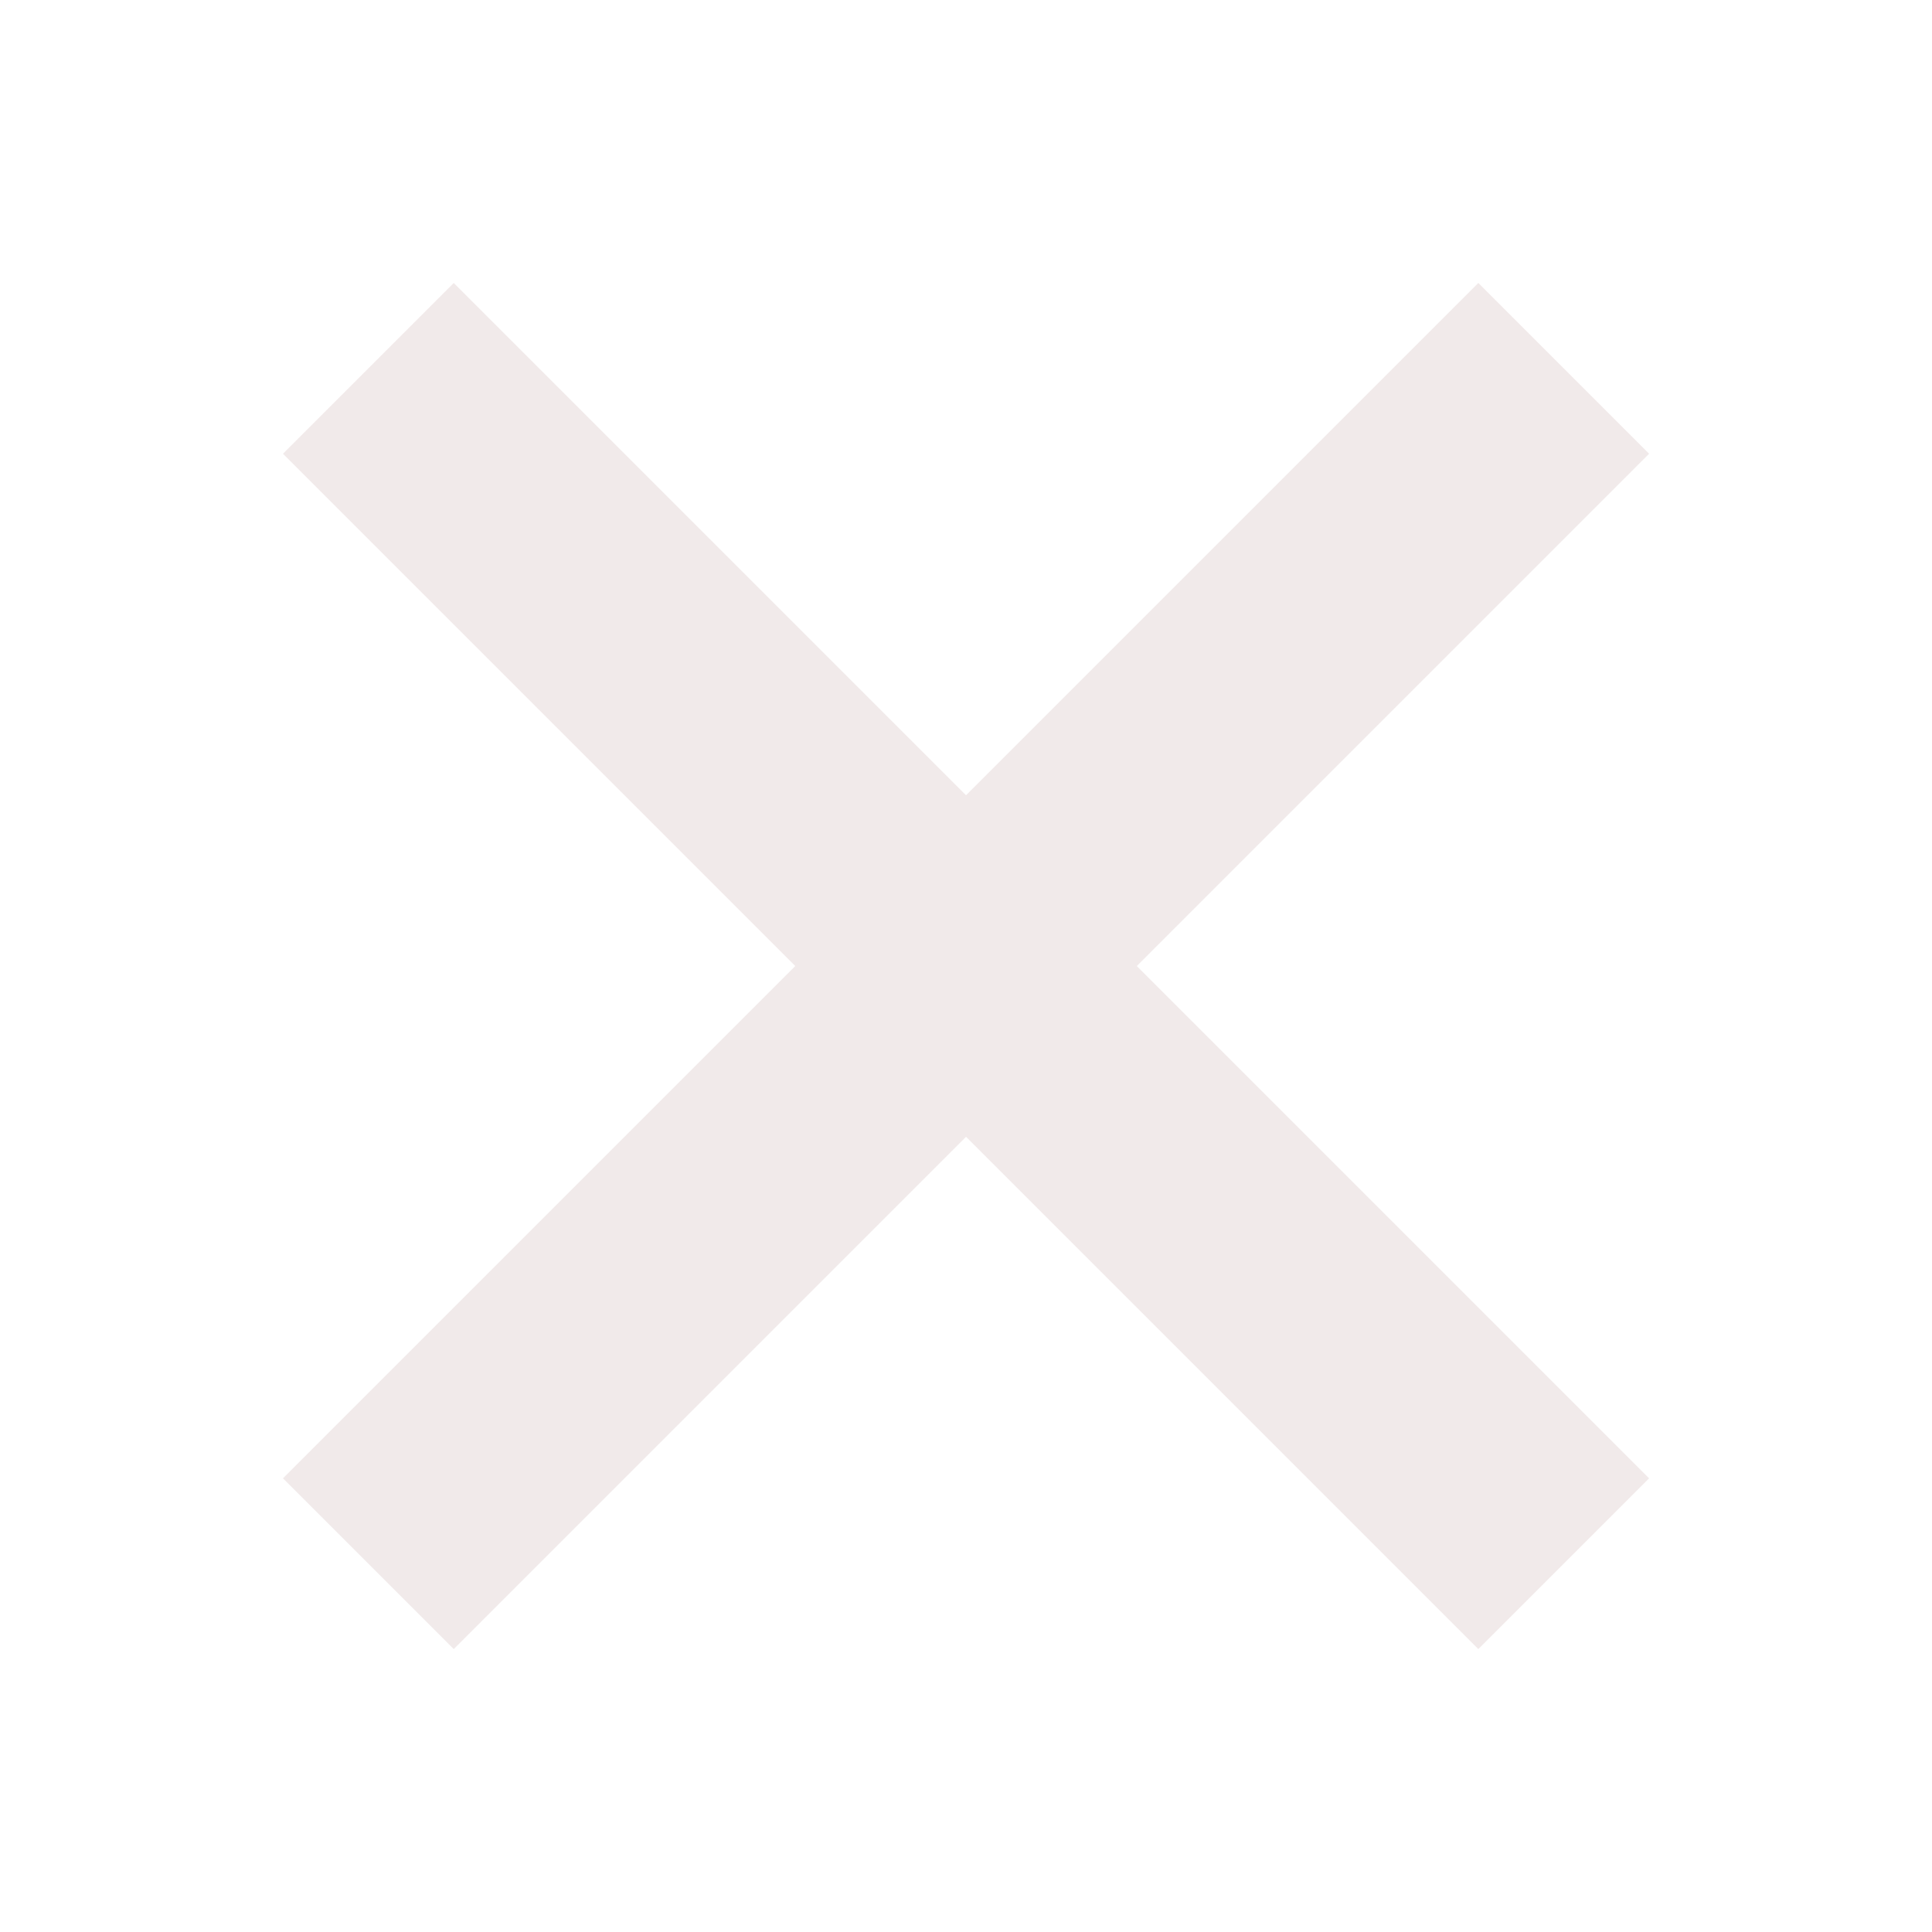
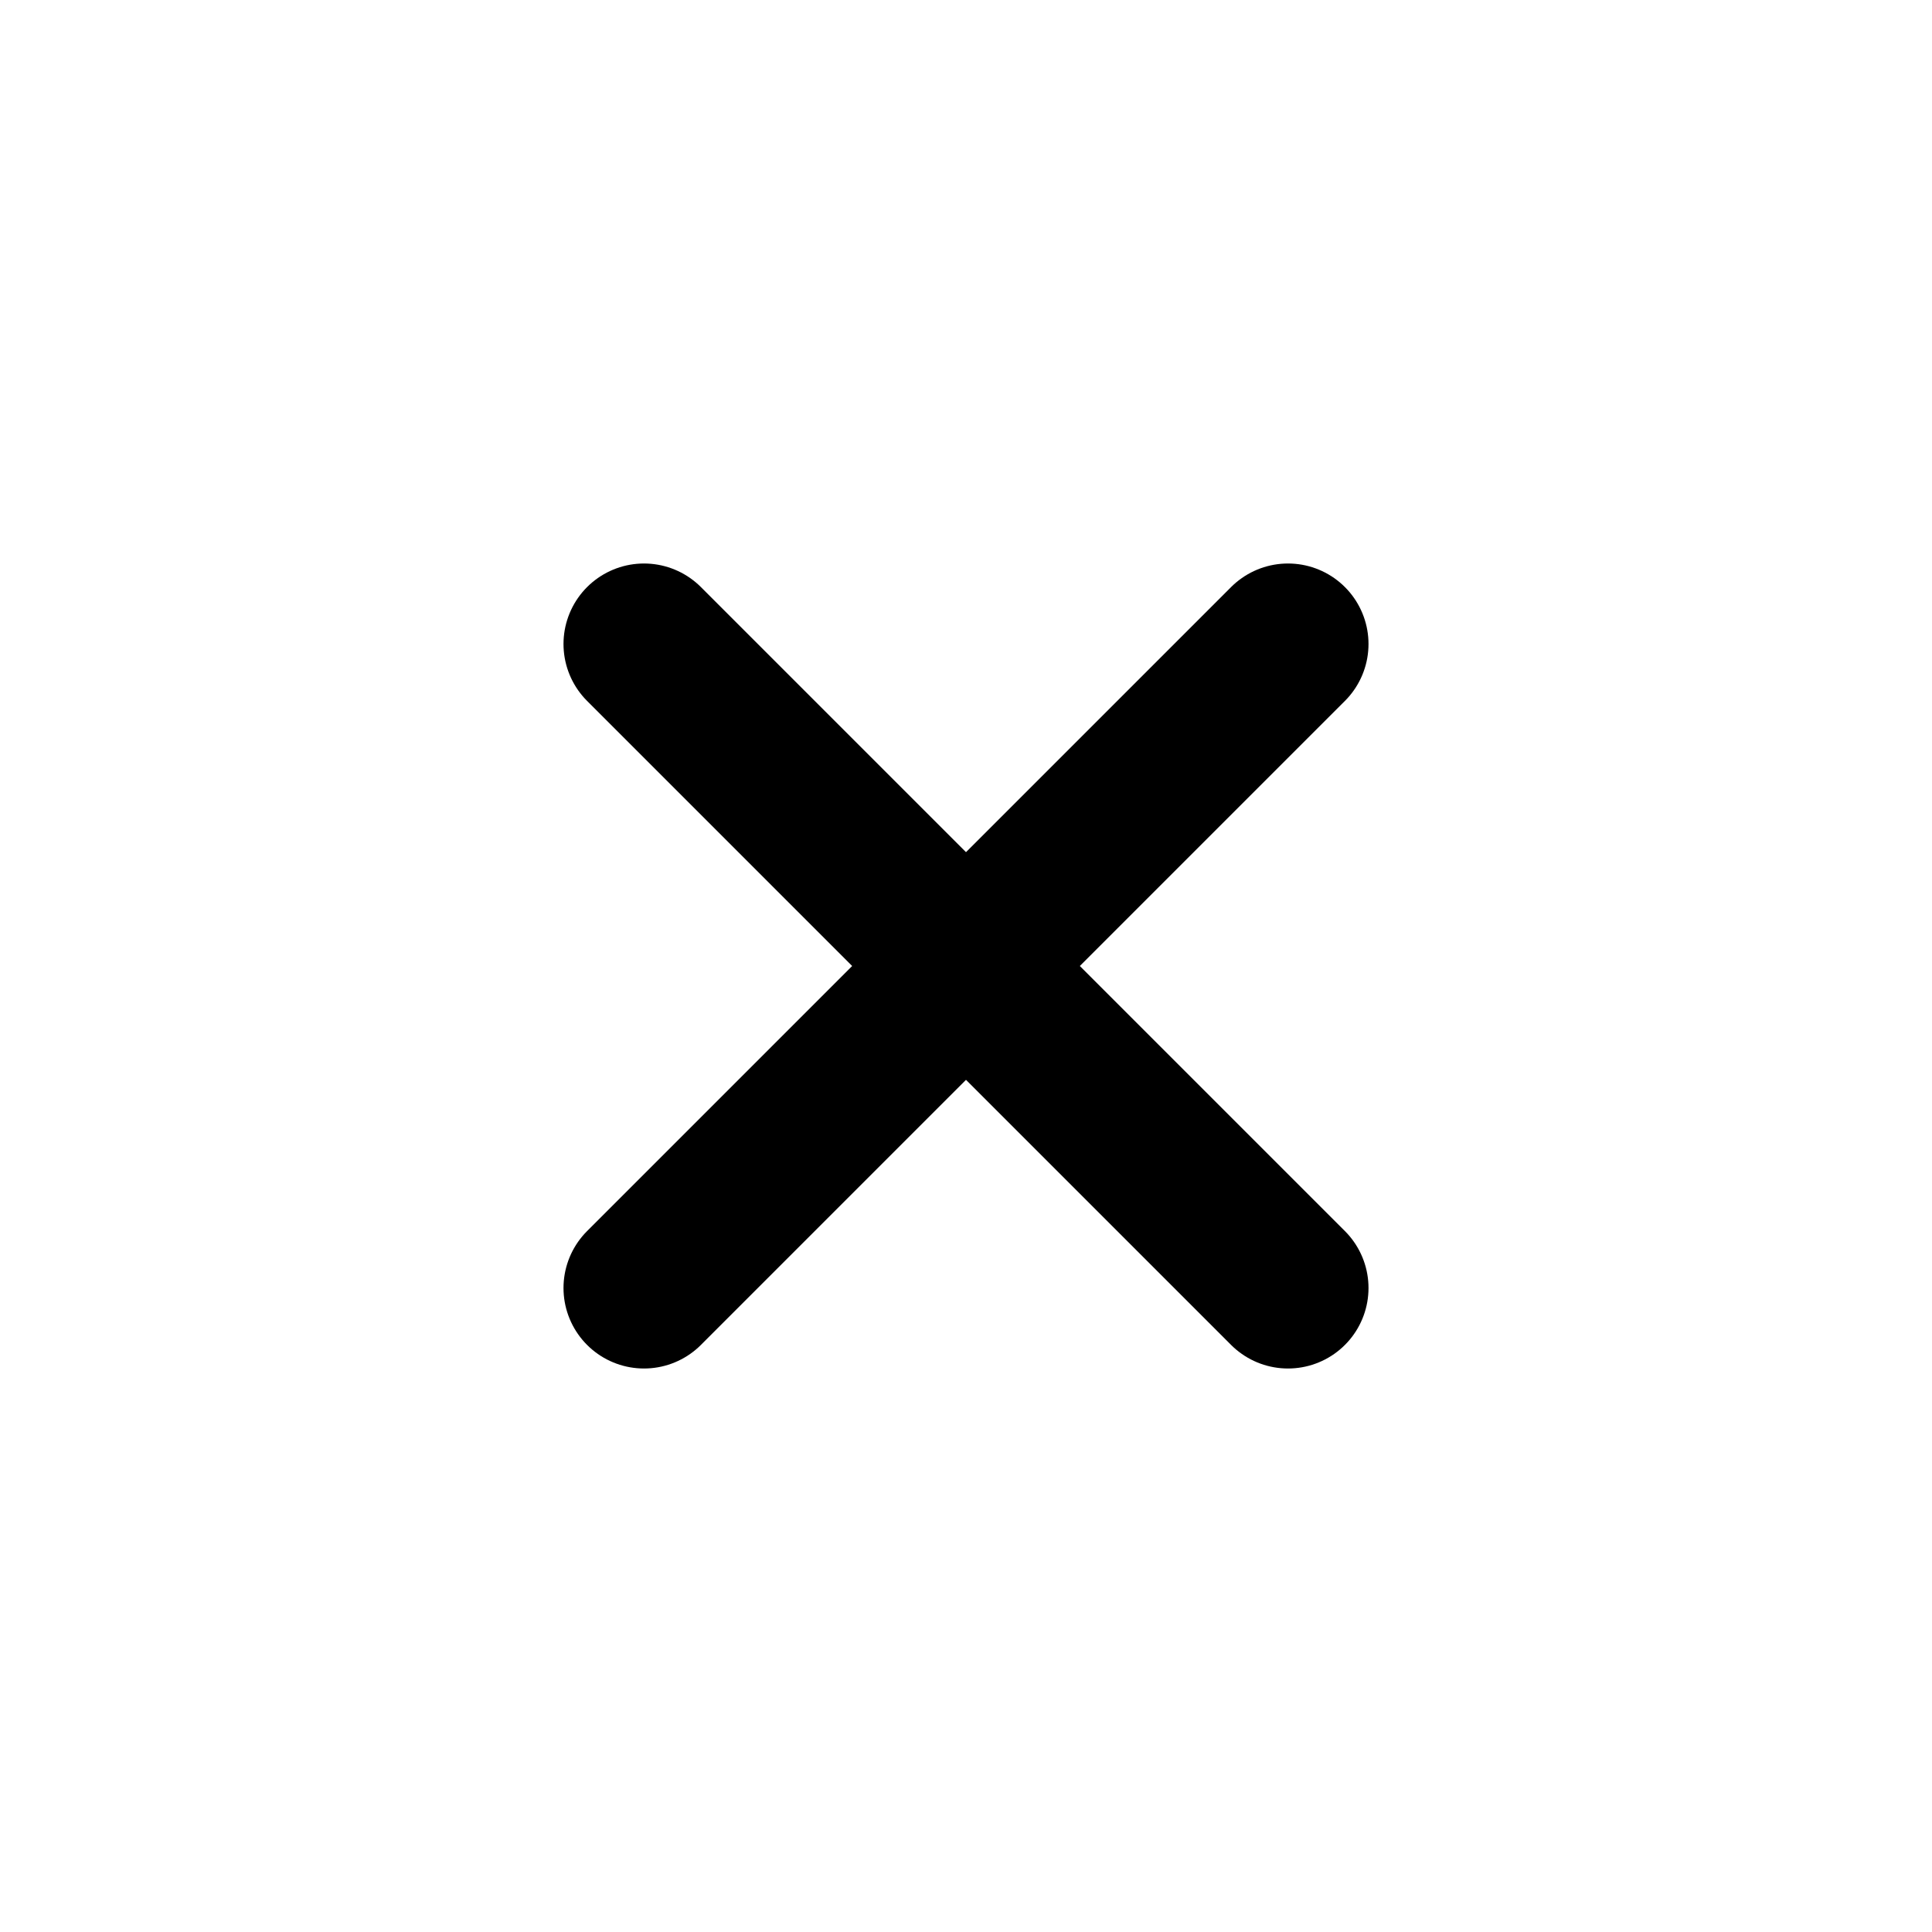
- <svg xmlns="http://www.w3.org/2000/svg" viewBox="0 0 16 16" version="1.1" id="svg8" fill="#f9f1f1" stroke="#f9f1f1">
+ <svg xmlns="http://www.w3.org/2000/svg" viewBox="0 0 24 24" fill="none">
  <g id="SVGRepo_bgCarrier" stroke-width="0" />
  <g id="SVGRepo_tracerCarrier" stroke-linecap="round" stroke-linejoin="round" />
  <g id="SVGRepo_iconCarrier">
-     <rect transform="rotate(45)" ry="0" y="-1" x="4.314" height="2" width="14" id="rect1006" style="opacity:1;vector-effect:none;fill:#f1eaea;fill-opacity:1;stroke:none;stroke-width:4;stroke-linecap:square;stroke-linejoin:round;stroke-miterlimit:4;stroke-dasharray:none;stroke-dashoffset:3.2;stroke-opacity:1" />
-     <rect transform="rotate(-45)" ry="0" y="10.314" x="-7" height="2" width="14" id="rect1006-5" style="opacity:1;vector-effect:none;fill:#f1eaea;fill-opacity:1;stroke:none;stroke-width:4;stroke-linecap:square;stroke-linejoin:round;stroke-miterlimit:4;stroke-dasharray:none;stroke-dashoffset:3.2;stroke-opacity:1" />
+     <g id="Menu / Close_SM">
+       <path id="Vector" d="M16 16L12 12M12 12L8 8M12 12L16 8M12 12L8 16" stroke="#000000" stroke-width="2" stroke-linecap="round" stroke-linejoin="round" />
+     </g>
  </g>
</svg>
